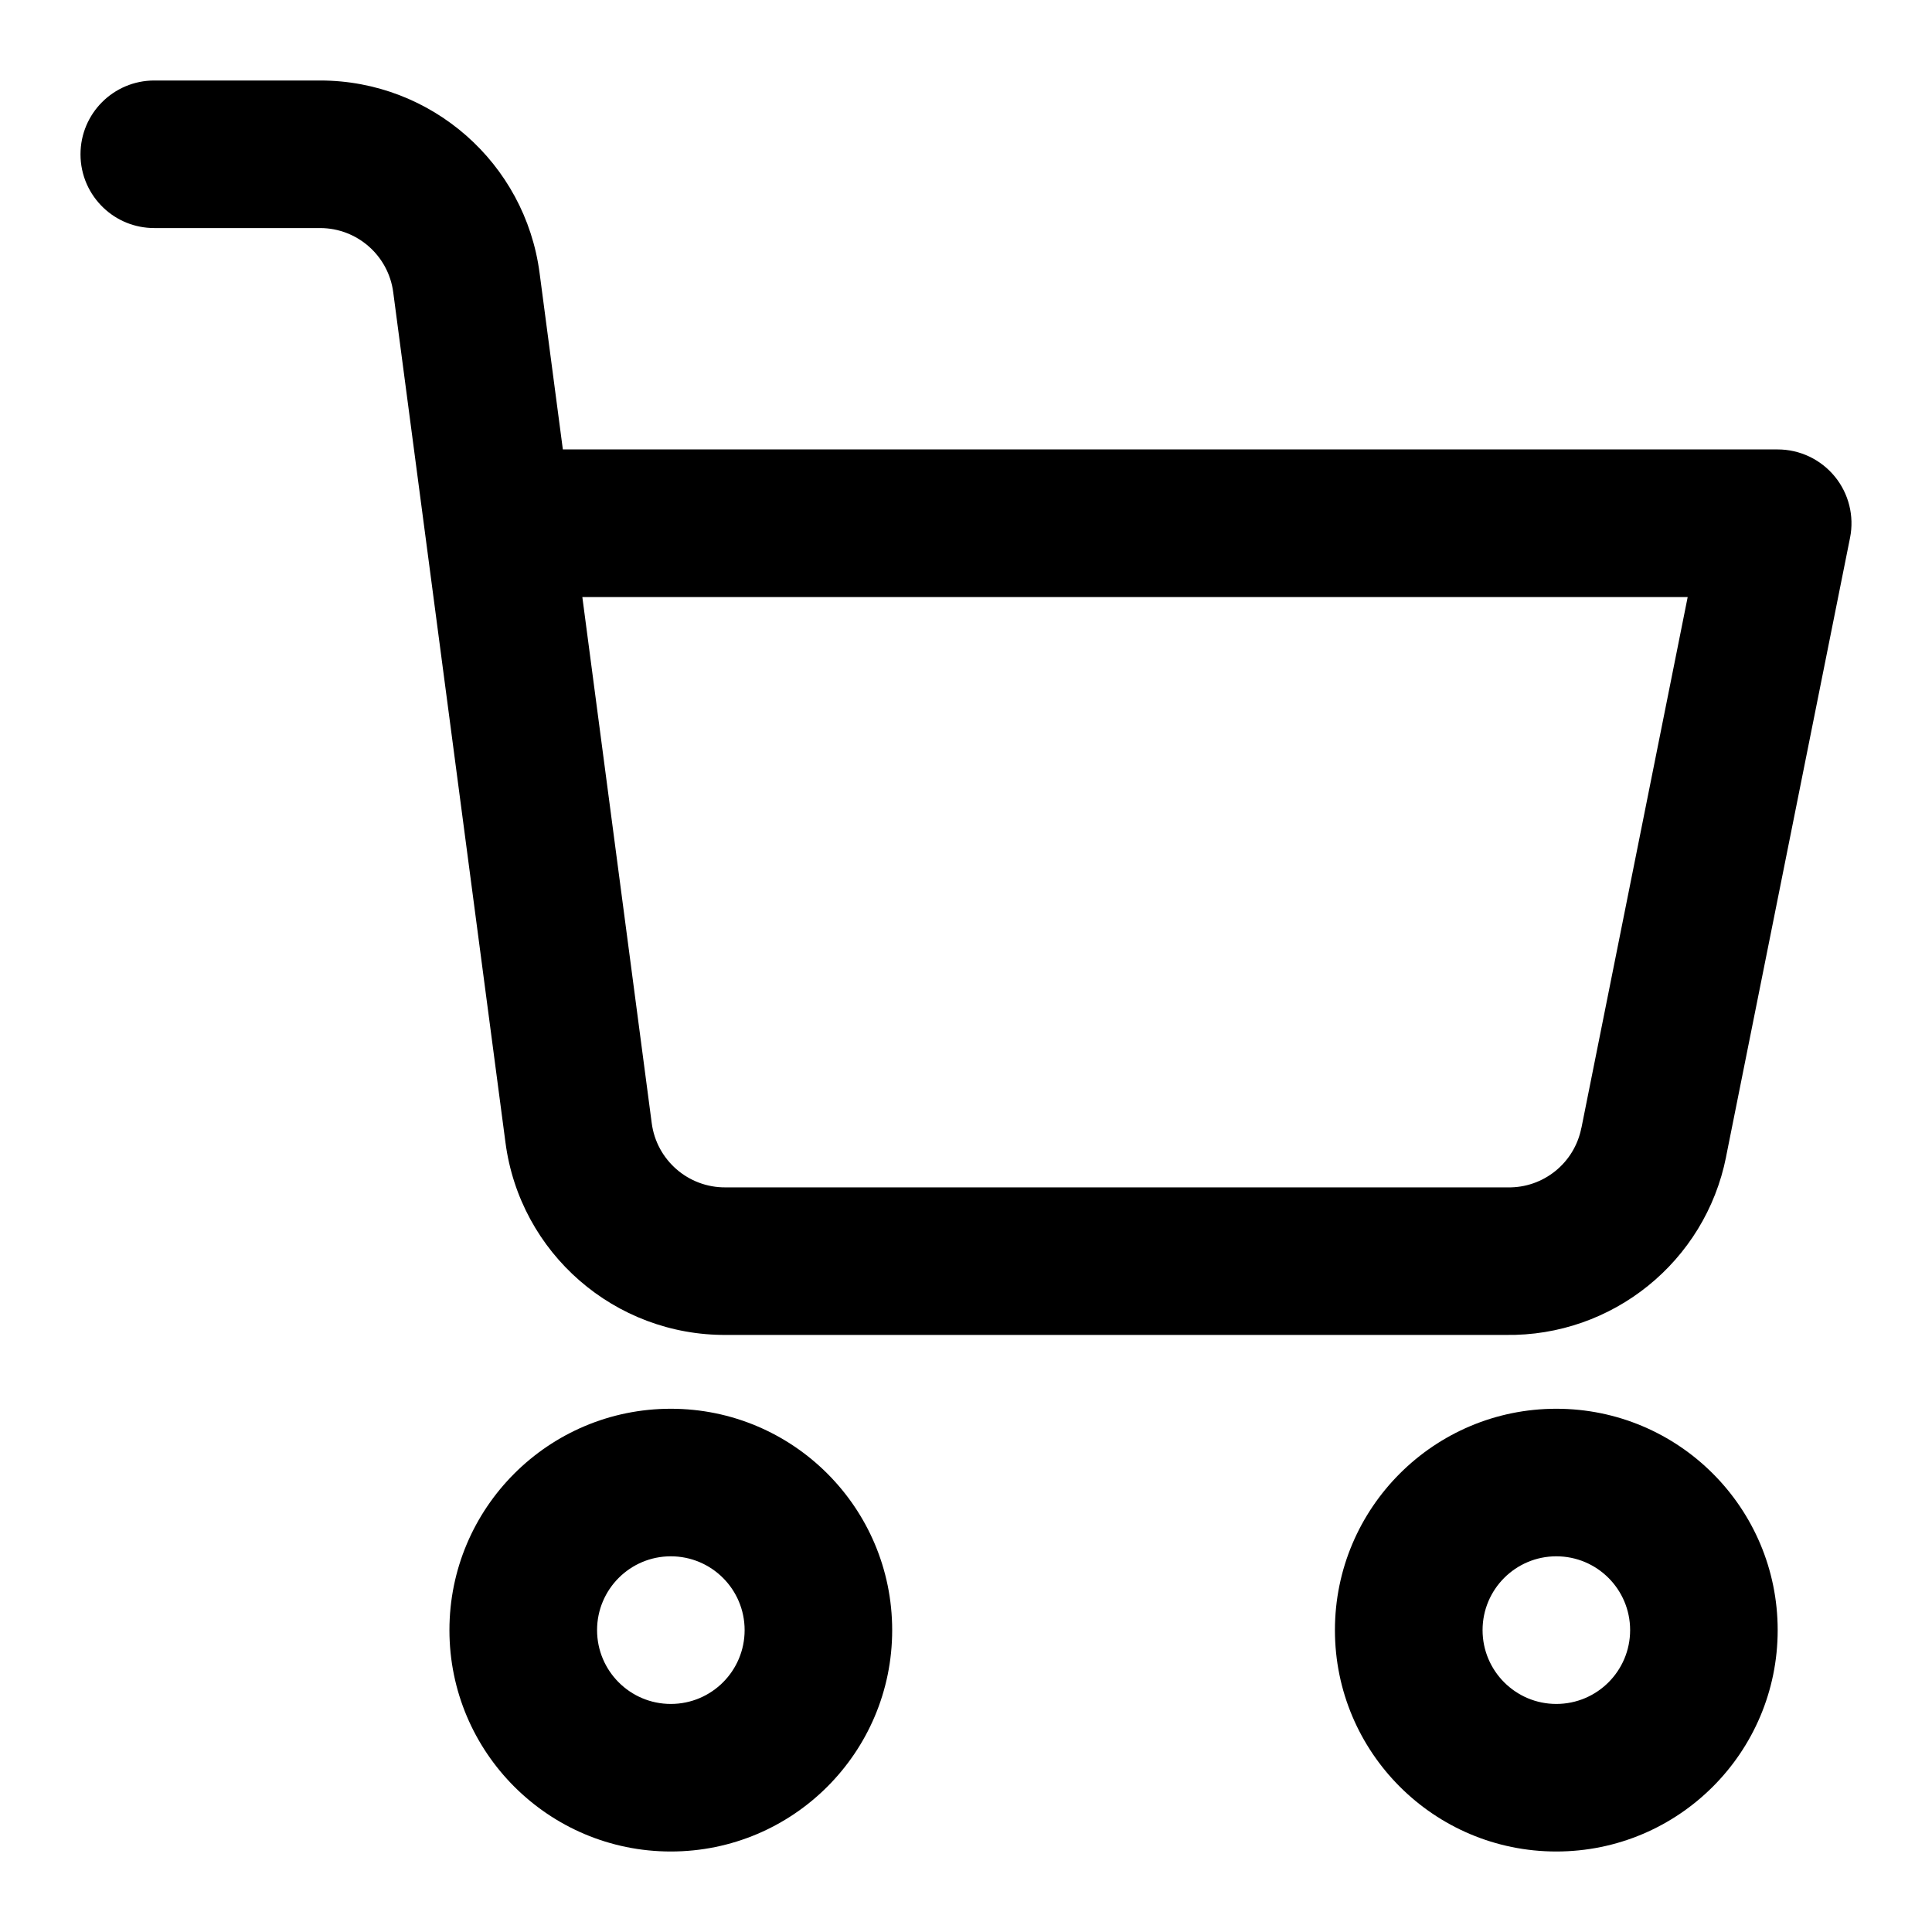
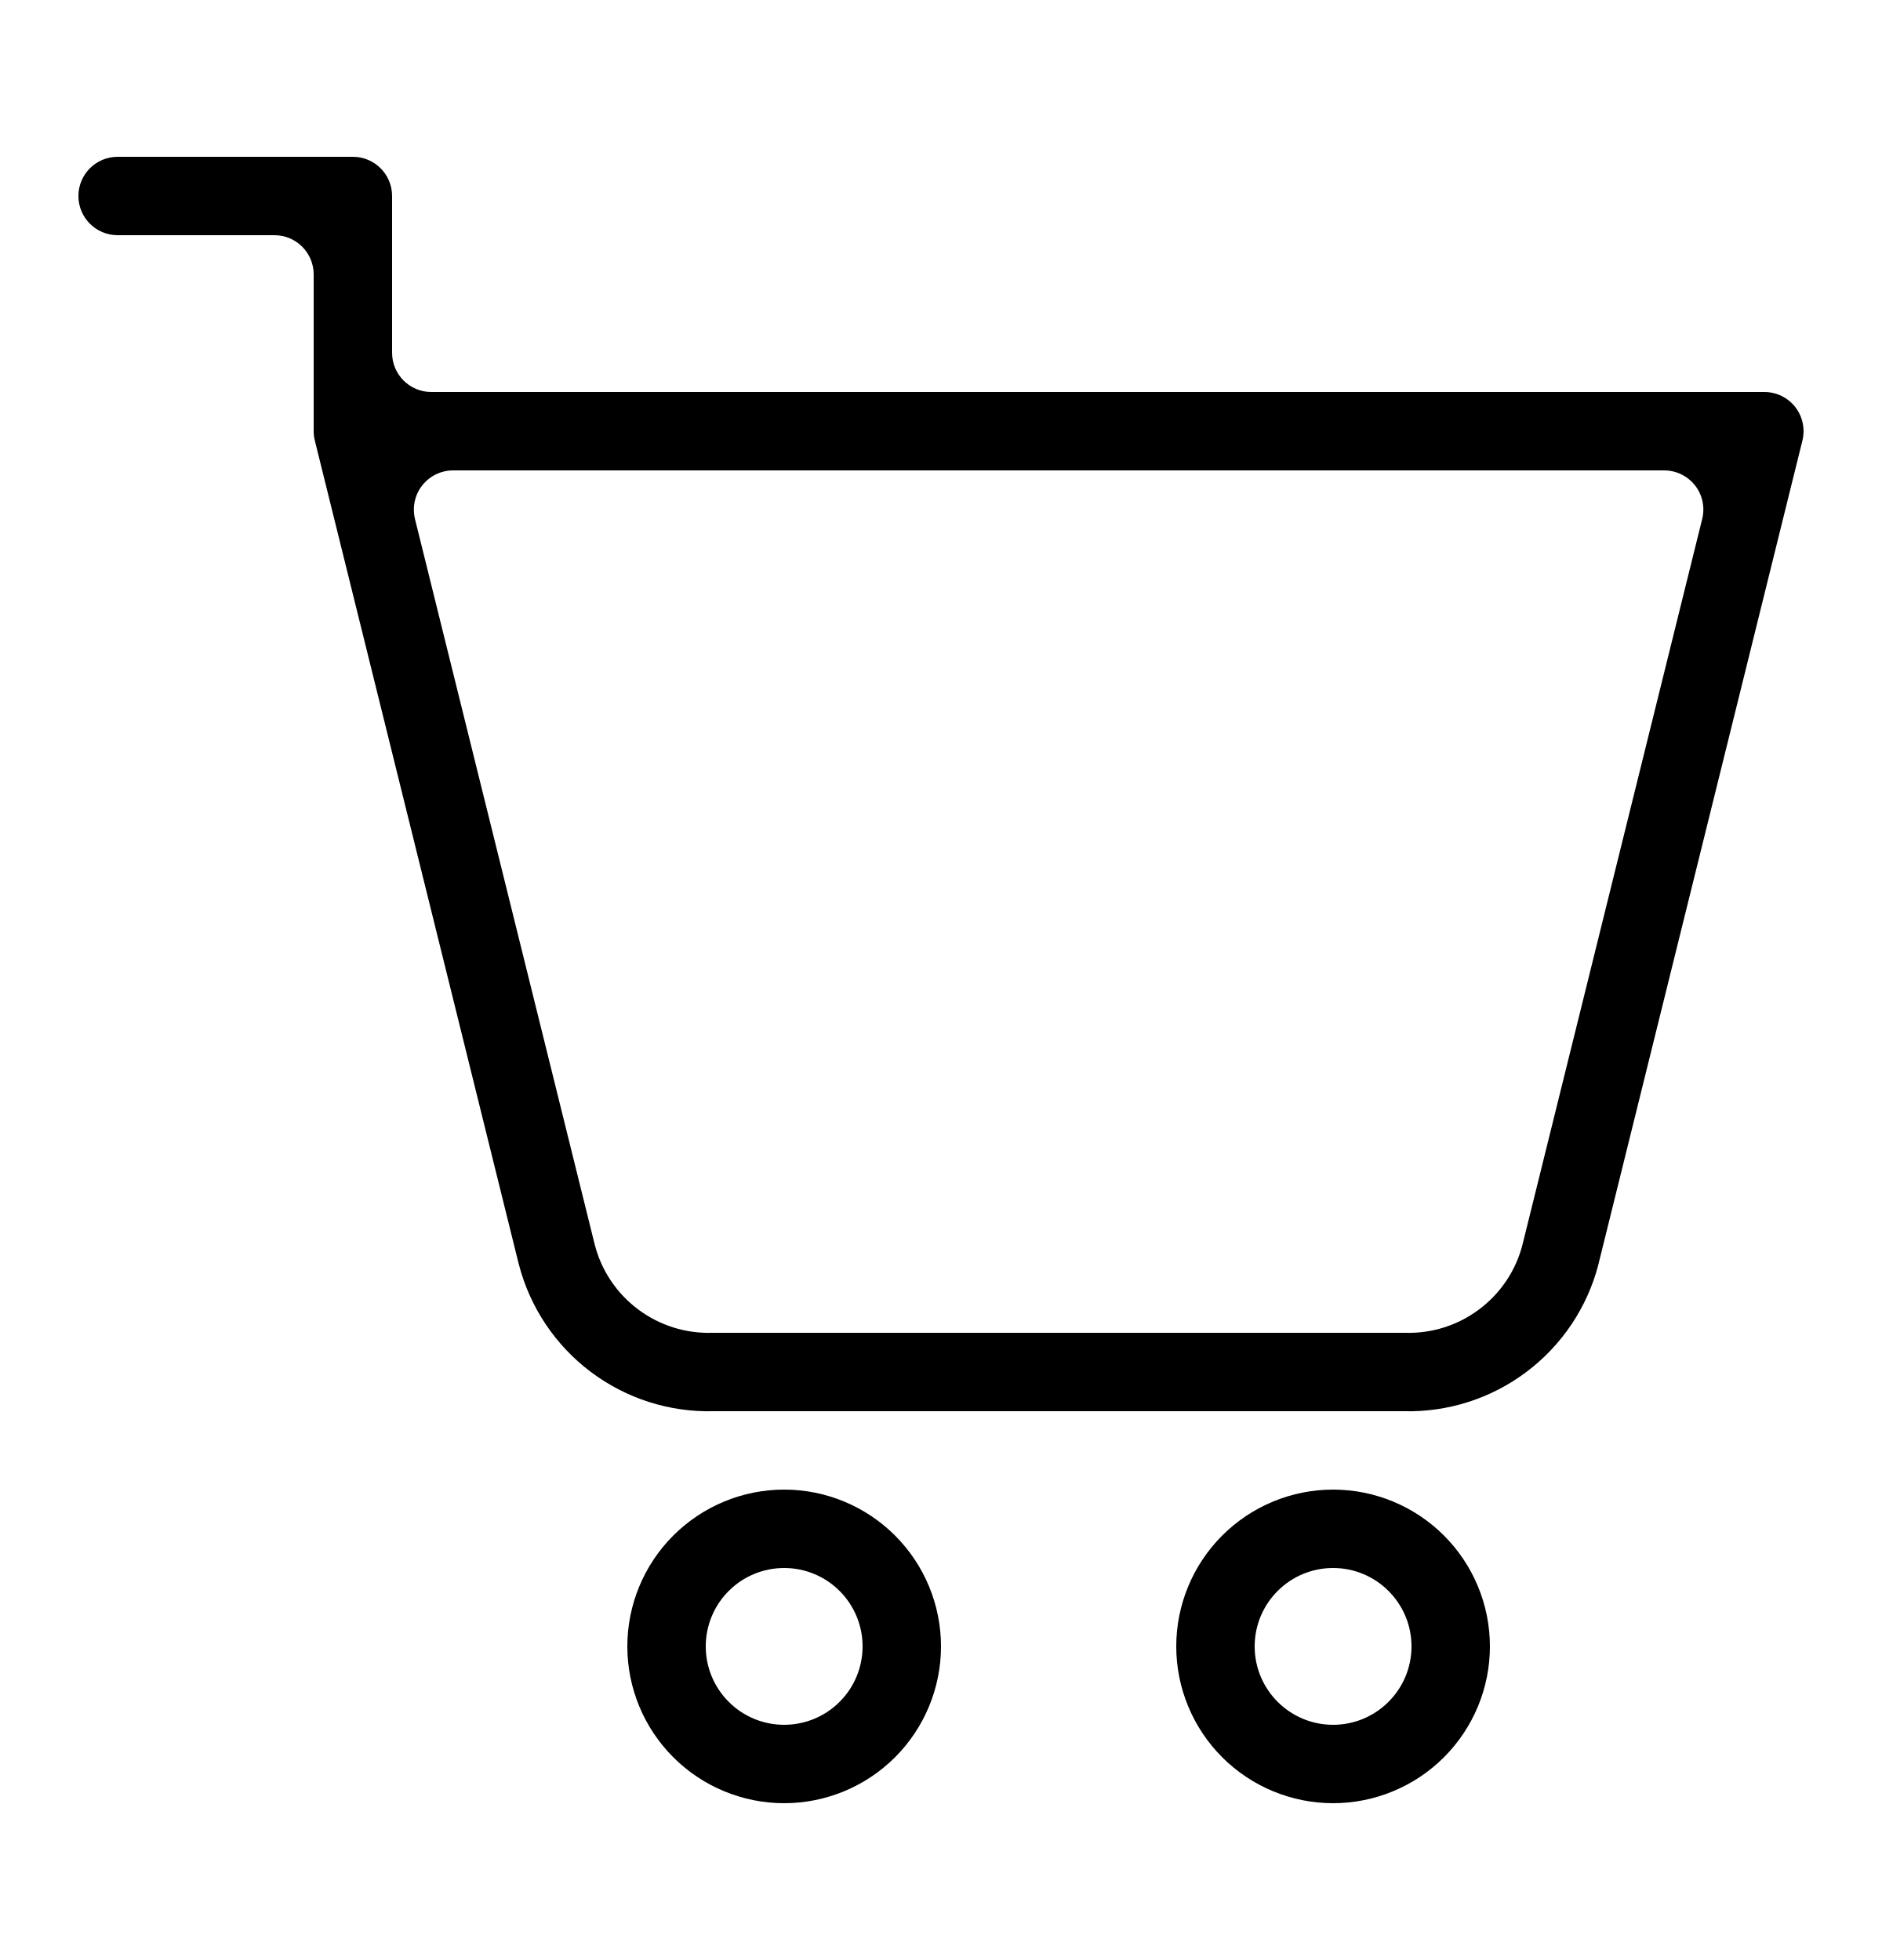
- <svg xmlns="http://www.w3.org/2000/svg" width="24" height="24" viewBox="0 0 24 24" fill="none">
-   <path fill-rule="evenodd" clip-rule="evenodd" d="M1.917 1C1.41 1 1 1.41 1 1.917C1 2.179 1.11 2.415 1.286 2.582C1.45 2.738 1.672 2.833 1.917 2.833H3.978C4.438 2.834 4.826 3.176 4.885 3.632L6.279 14.192C6.459 15.568 7.637 16.593 9.024 16.583H18.702C20.029 16.604 21.183 15.673 21.442 14.371L21.442 14.369L22.982 6.68C23.036 6.411 22.966 6.131 22.792 5.919C22.618 5.707 22.358 5.583 22.083 5.583H6.992L6.703 3.392C6.524 2.025 5.359 1.002 3.981 1H1.917ZM8.096 13.952L7.234 7.417H20.965L19.645 14.011L19.644 14.012C19.558 14.448 19.172 14.759 18.728 14.75L18.71 14.75L9.021 14.75L9.013 14.75C8.55 14.754 8.156 14.411 8.096 13.952ZM5.583 20.25C5.583 18.731 6.815 17.5 8.333 17.5C9.852 17.5 11.083 18.731 11.083 20.25C11.083 21.769 9.852 23 8.333 23C6.815 23 5.583 21.769 5.583 20.25ZM8.333 19.333C7.827 19.333 7.417 19.744 7.417 20.25C7.417 20.756 7.827 21.167 8.333 21.167C8.84 21.167 9.25 20.756 9.25 20.25C9.25 19.744 8.84 19.333 8.333 19.333ZM16.583 20.25C16.583 18.731 17.815 17.5 19.333 17.5C20.852 17.5 22.083 18.731 22.083 20.25C22.083 21.769 20.852 23 19.333 23C17.815 23 16.583 21.769 16.583 20.25ZM19.333 19.333C18.827 19.333 18.417 19.744 18.417 20.25C18.417 20.756 18.827 21.167 19.333 21.167C19.84 21.167 20.25 20.756 20.25 20.25C20.25 19.744 19.84 19.333 19.333 19.333Z" fill="black" />
+ <svg xmlns="http://www.w3.org/2000/svg" width="24" height="25" viewBox="0 0 24 25" fill="none">
+   <path fill-rule="evenodd" clip-rule="evenodd" d="M1.5 2C1.224 2 1 2.224 1 2.5C1 2.776 1.224 3 1.5 3H3.5C3.776 3 4 3.224 4 3.5V5.5C4 5.54 4.005 5.58 4.015 5.62L6.614 16.118L6.616 16.125C6.758 16.675 7.082 17.16 7.537 17.501C7.987 17.839 8.539 18.015 9.101 18L9.114 18L17.899 18C18.461 18.015 19.013 17.839 19.463 17.501C19.917 17.161 20.242 16.676 20.384 16.127L20.384 16.125L22.985 5.62C23.022 5.471 22.988 5.313 22.894 5.192C22.799 5.071 22.654 5 22.5 5H5.5C5.224 5 5 4.776 5 4.5V2.5C5 2.224 4.776 2 4.5 2H1.5ZM17 19C17.53 19 18.039 19.211 18.414 19.586C18.789 19.961 19 20.47 19 21C19 21.53 18.789 22.039 18.414 22.414C18.039 22.789 17.53 23 17 23C16.47 23 15.961 22.789 15.586 22.414C15.211 22.039 15 21.53 15 21C15 20.47 15.211 19.961 15.586 19.586C15.961 19.211 16.47 19 17 19ZM5.384 6.192C5.479 6.071 5.624 6 5.778 6H21.222C21.376 6 21.521 6.071 21.616 6.192C21.711 6.313 21.744 6.471 21.707 6.62L19.414 15.881C19.329 16.209 19.134 16.498 18.863 16.701C18.591 16.905 18.258 17.011 17.918 17L17.916 17L17.906 17H17.9H9.1L9.084 17C8.744 17.011 8.409 16.905 8.137 16.701C7.866 16.498 7.671 16.209 7.586 15.881L7.584 15.874L5.292 6.62C5.256 6.471 5.289 6.313 5.384 6.192ZM10 19C9.47 19 8.961 19.211 8.586 19.586C8.211 19.961 8 20.47 8 21C8 21.53 8.211 22.039 8.586 22.414C8.961 22.789 9.47 23 10 23C10.53 23 11.039 22.789 11.414 22.414C11.789 22.039 12 21.53 12 21C12 20.47 11.789 19.961 11.414 19.586C11.039 19.211 10.53 19 10 19ZM9.293 20.293C9.48 20.105 9.735 20 10 20C10.265 20 10.52 20.105 10.707 20.293C10.895 20.48 11 20.735 11 21C11 21.265 10.895 21.52 10.707 21.707C10.52 21.895 10.265 22 10 22C9.735 22 9.48 21.895 9.293 21.707C9.105 21.52 9 21.265 9 21C9 20.735 9.105 20.48 9.293 20.293ZM17 22C17.552 22 18 21.552 18 21C18 20.448 17.552 20 17 20C16.448 20 16 20.448 16 21C16 21.552 16.448 22 17 22Z" fill="black" />
</svg>
